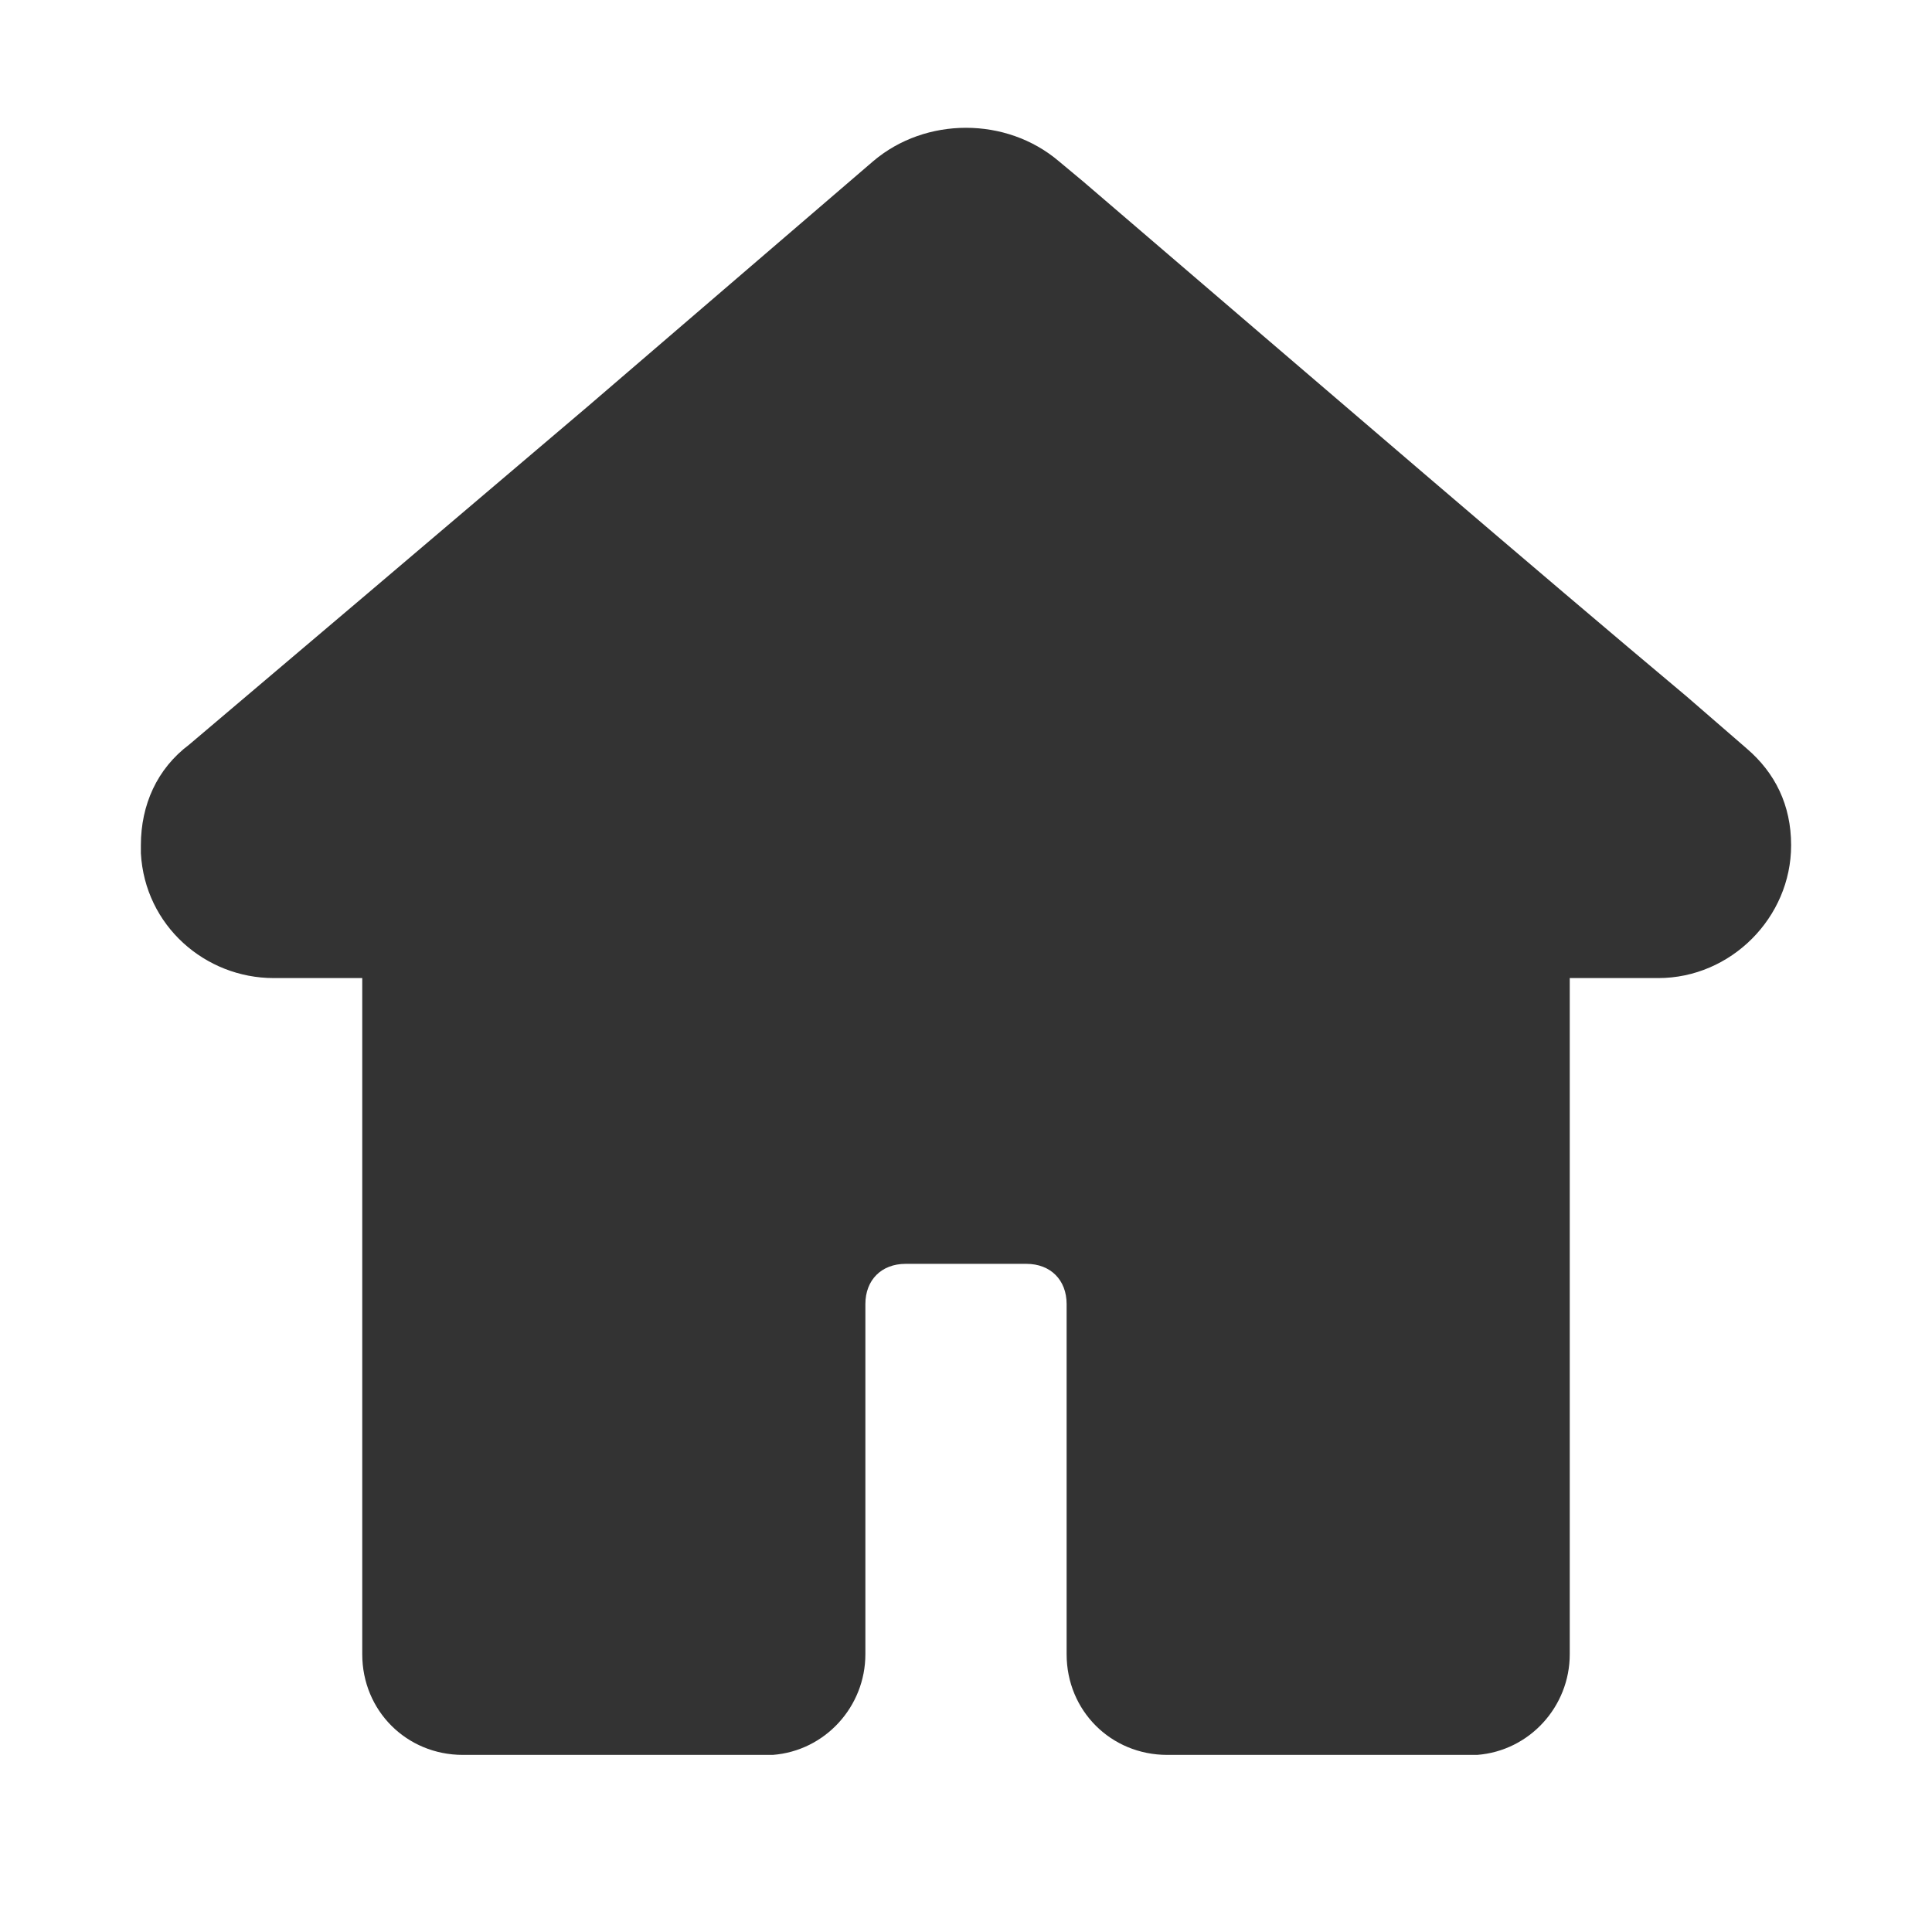
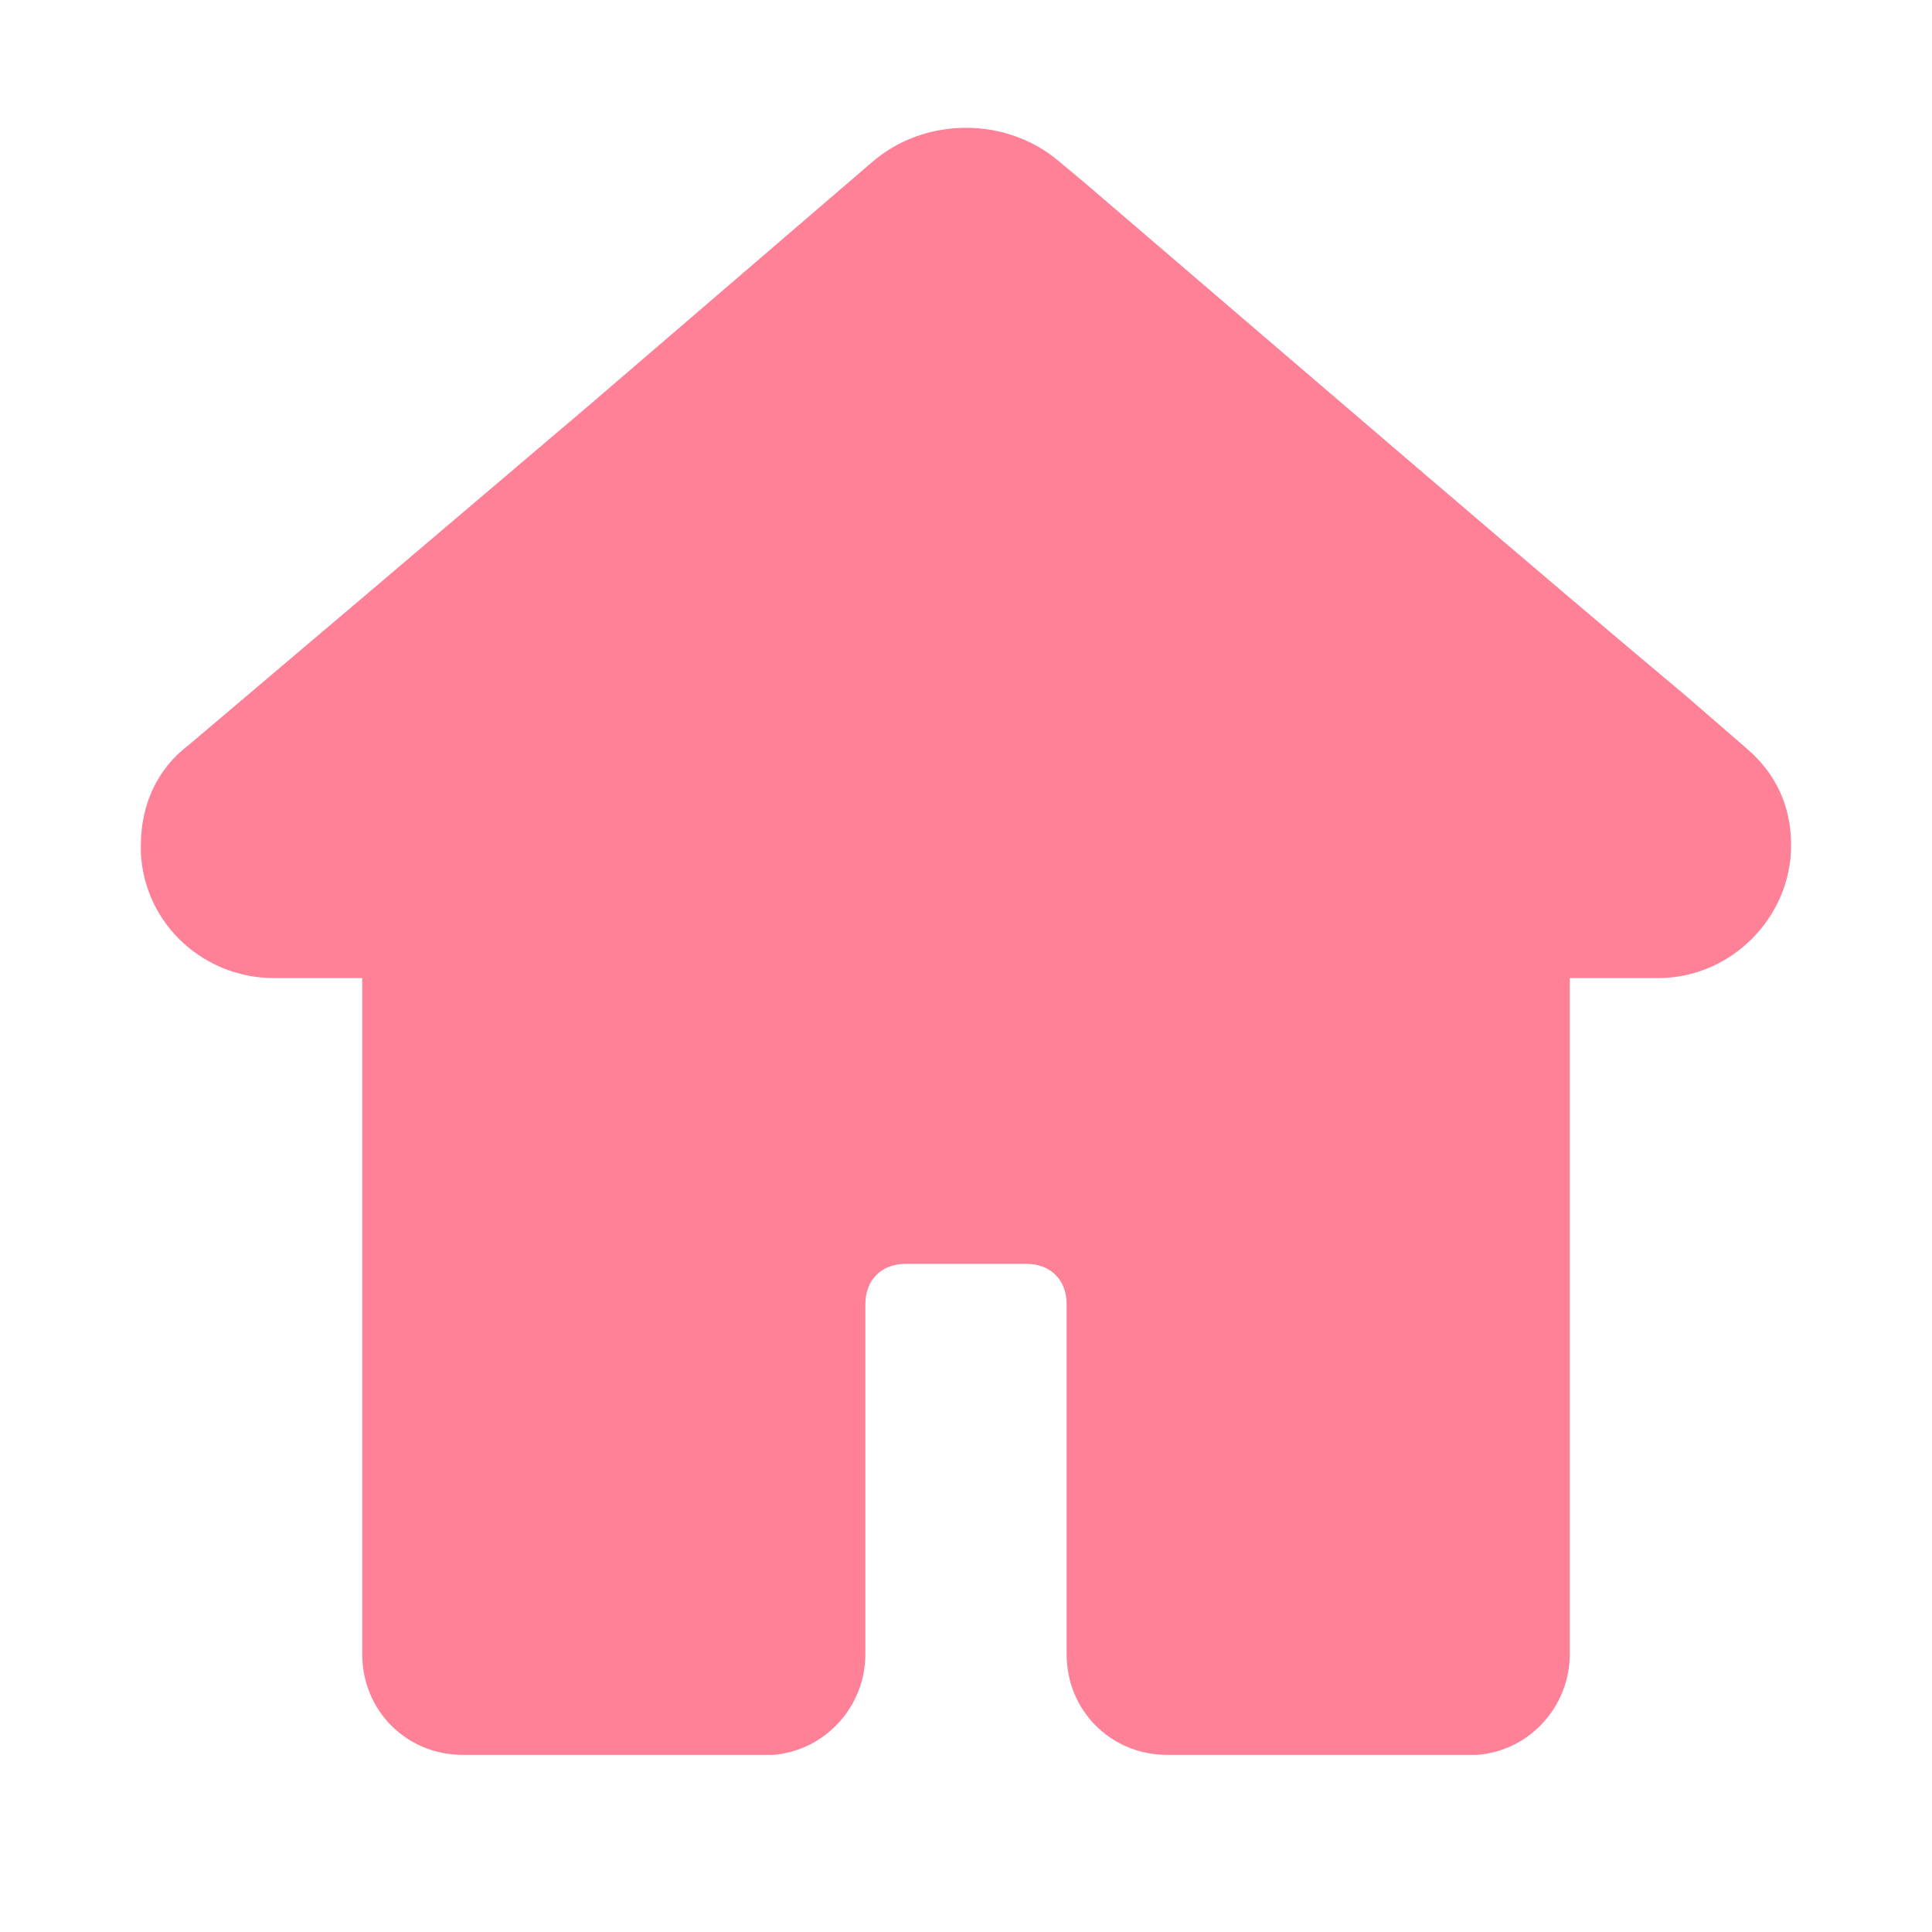
<svg xmlns="http://www.w3.org/2000/svg" class="icon" width="200px" height="200.00px" viewBox="0 0 1024 1024" version="1.1">
-   <path fill="#333333" d="M925.867 396.8l-32-27.733c-78.933-66.133-185.6-157.867-320-273.067l-12.8-10.667C533.333 61.867 490.667 61.867 462.933 85.333l-151.467 130.133c-85.333 72.533-155.733 132.267-211.2 179.2-17.067 12.8-25.6 32-25.6 53.333v4.267c2.133 38.4 34.133 66.133 70.4 66.133H192v358.4c0 29.867 23.467 53.333 53.333 53.333h164.267c27.733-2.133 49.067-25.6 49.067-53.333v-185.6c0-12.8 8.533-21.333 21.333-21.333h64c12.8 0 21.333 8.533 21.333 21.333v185.6c0 29.867 23.467 53.333 53.333 53.333h164.267c27.733-2.133 49.067-25.6 49.067-53.333V518.4h46.933c38.4 0 70.4-32 70.4-70.4 0-21.333-8.533-38.4-23.467-51.2z" />
+   <path fill="#ff8198" d="M925.867 396.8l-32-27.733c-78.933-66.133-185.6-157.867-320-273.067l-12.8-10.667C533.333 61.867 490.667 61.867 462.933 85.333l-151.467 130.133c-85.333 72.533-155.733 132.267-211.2 179.2-17.067 12.8-25.6 32-25.6 53.333v4.267c2.133 38.4 34.133 66.133 70.4 66.133H192v358.4c0 29.867 23.467 53.333 53.333 53.333h164.267c27.733-2.133 49.067-25.6 49.067-53.333v-185.6c0-12.8 8.533-21.333 21.333-21.333h64c12.8 0 21.333 8.533 21.333 21.333v185.6c0 29.867 23.467 53.333 53.333 53.333h164.267c27.733-2.133 49.067-25.6 49.067-53.333V518.4h46.933c38.4 0 70.4-32 70.4-70.4 0-21.333-8.533-38.4-23.467-51.2z" />
</svg>
